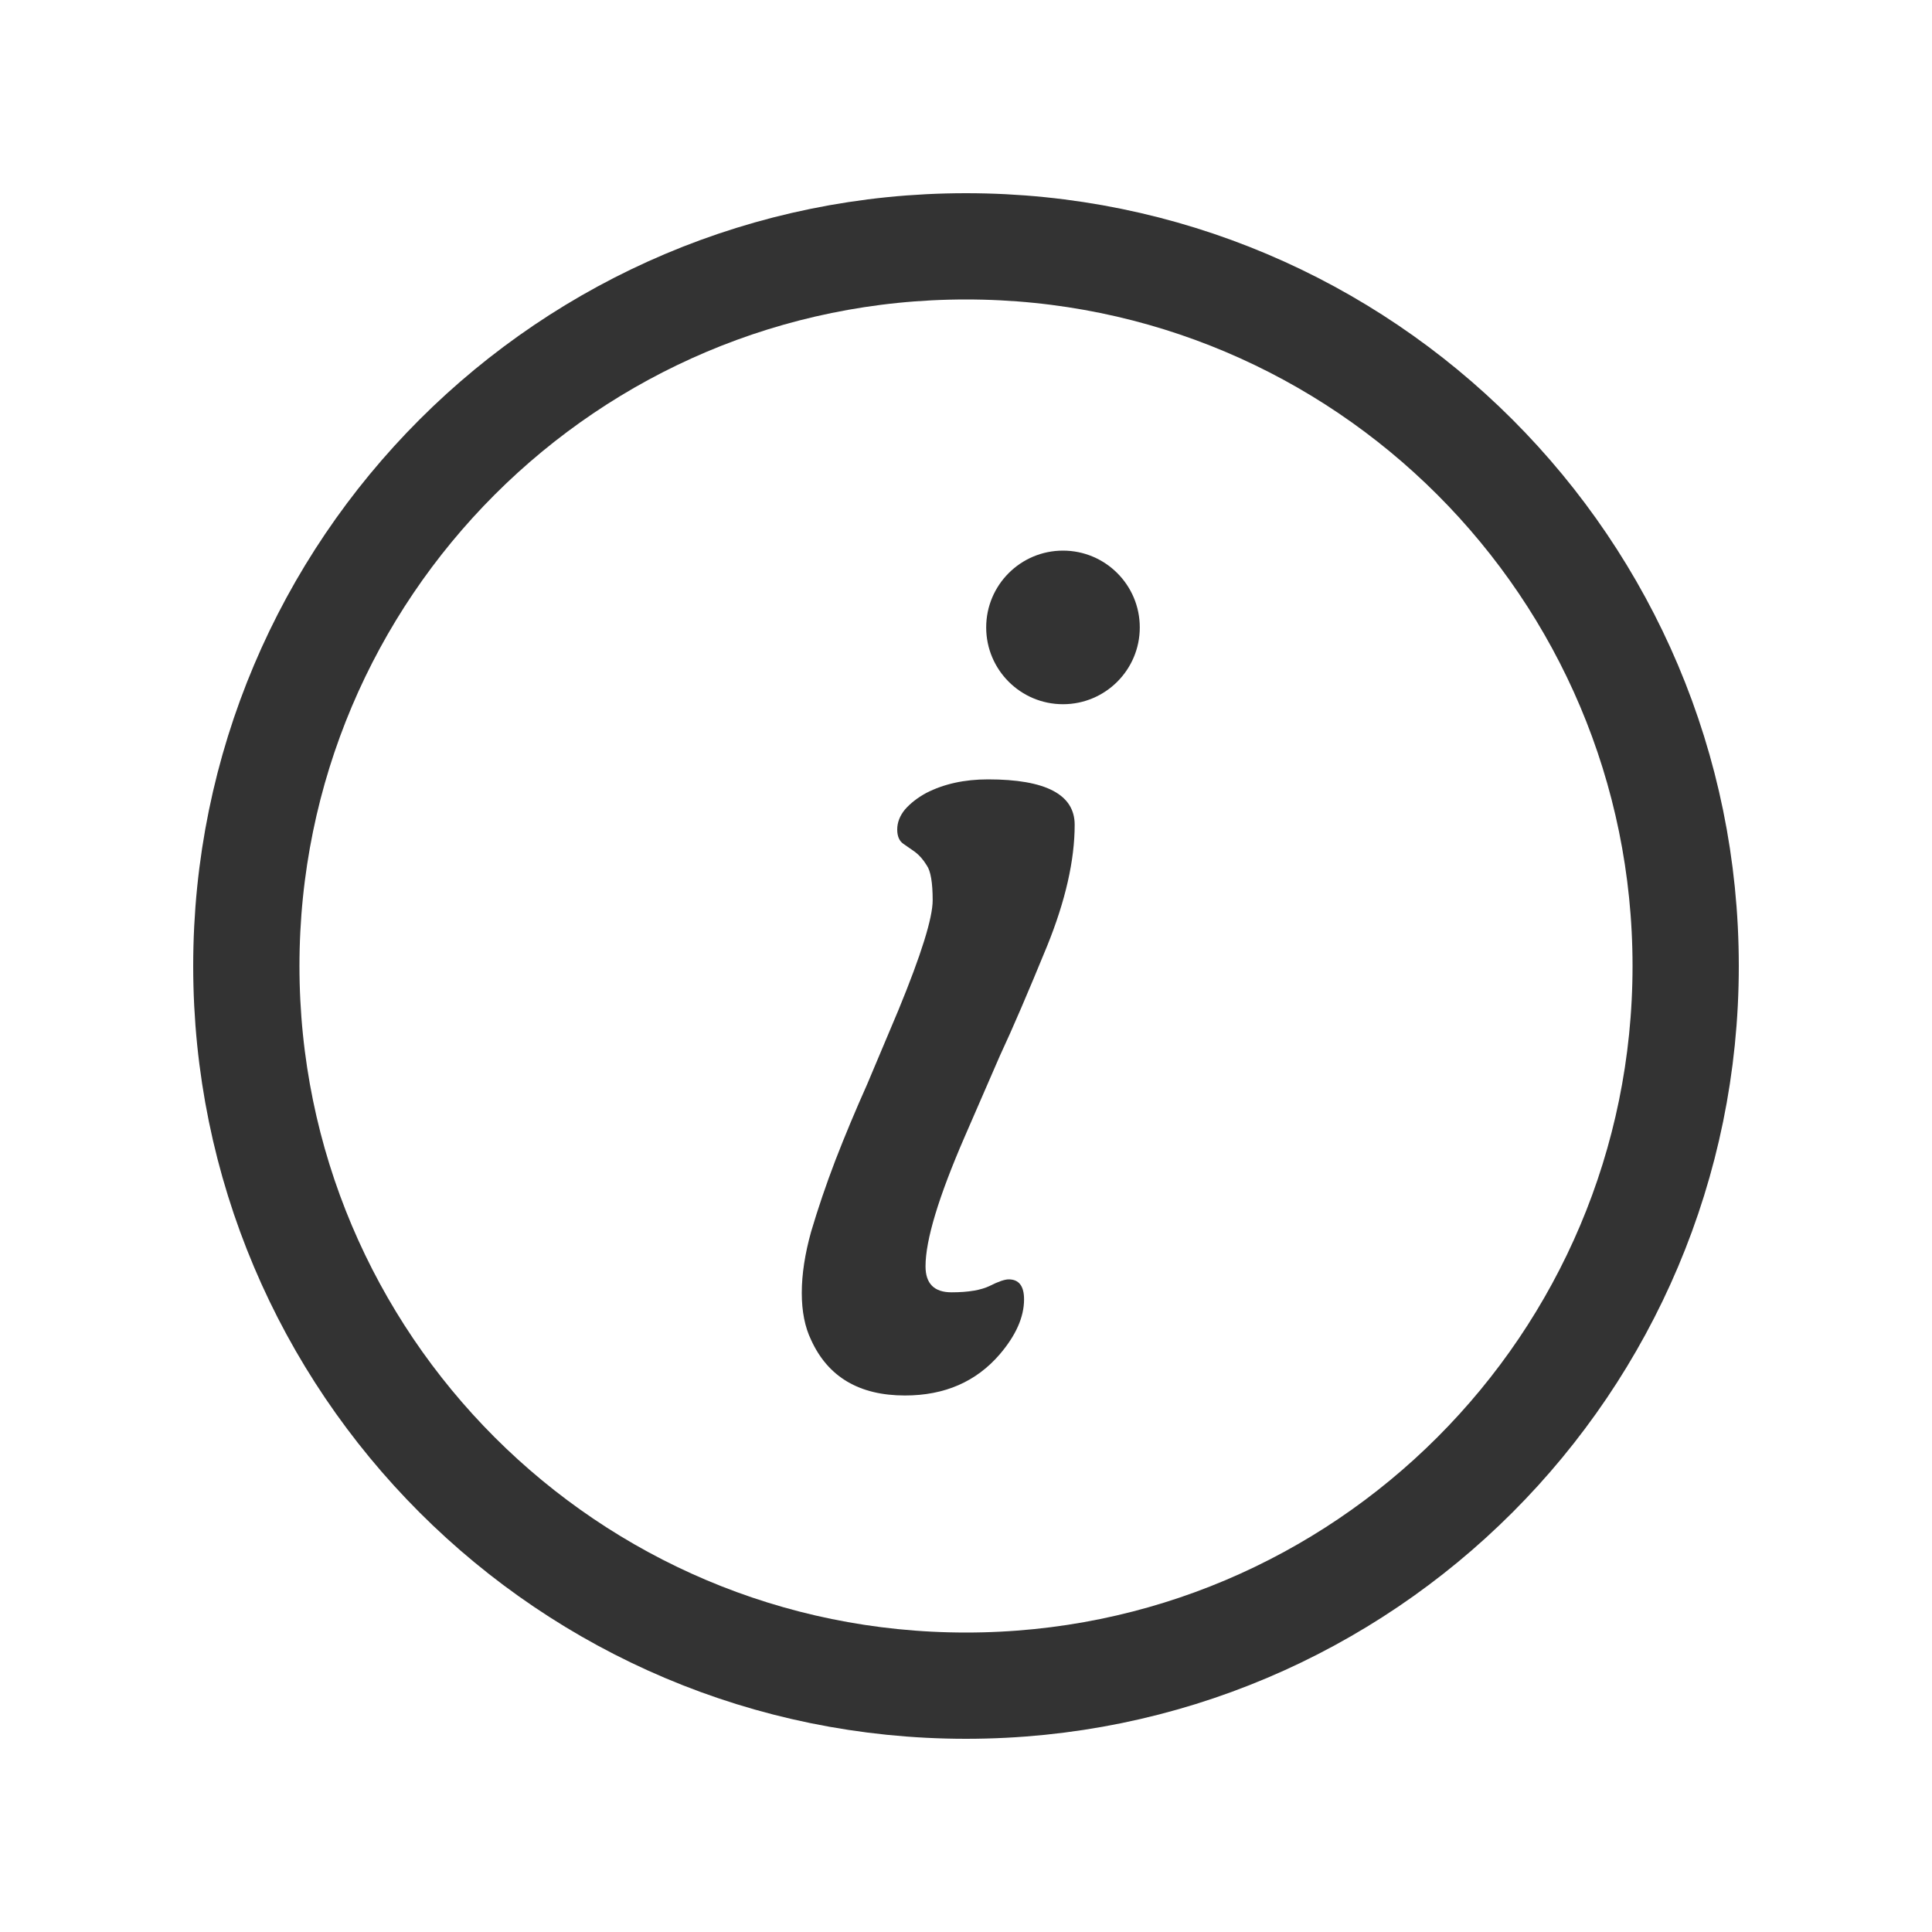
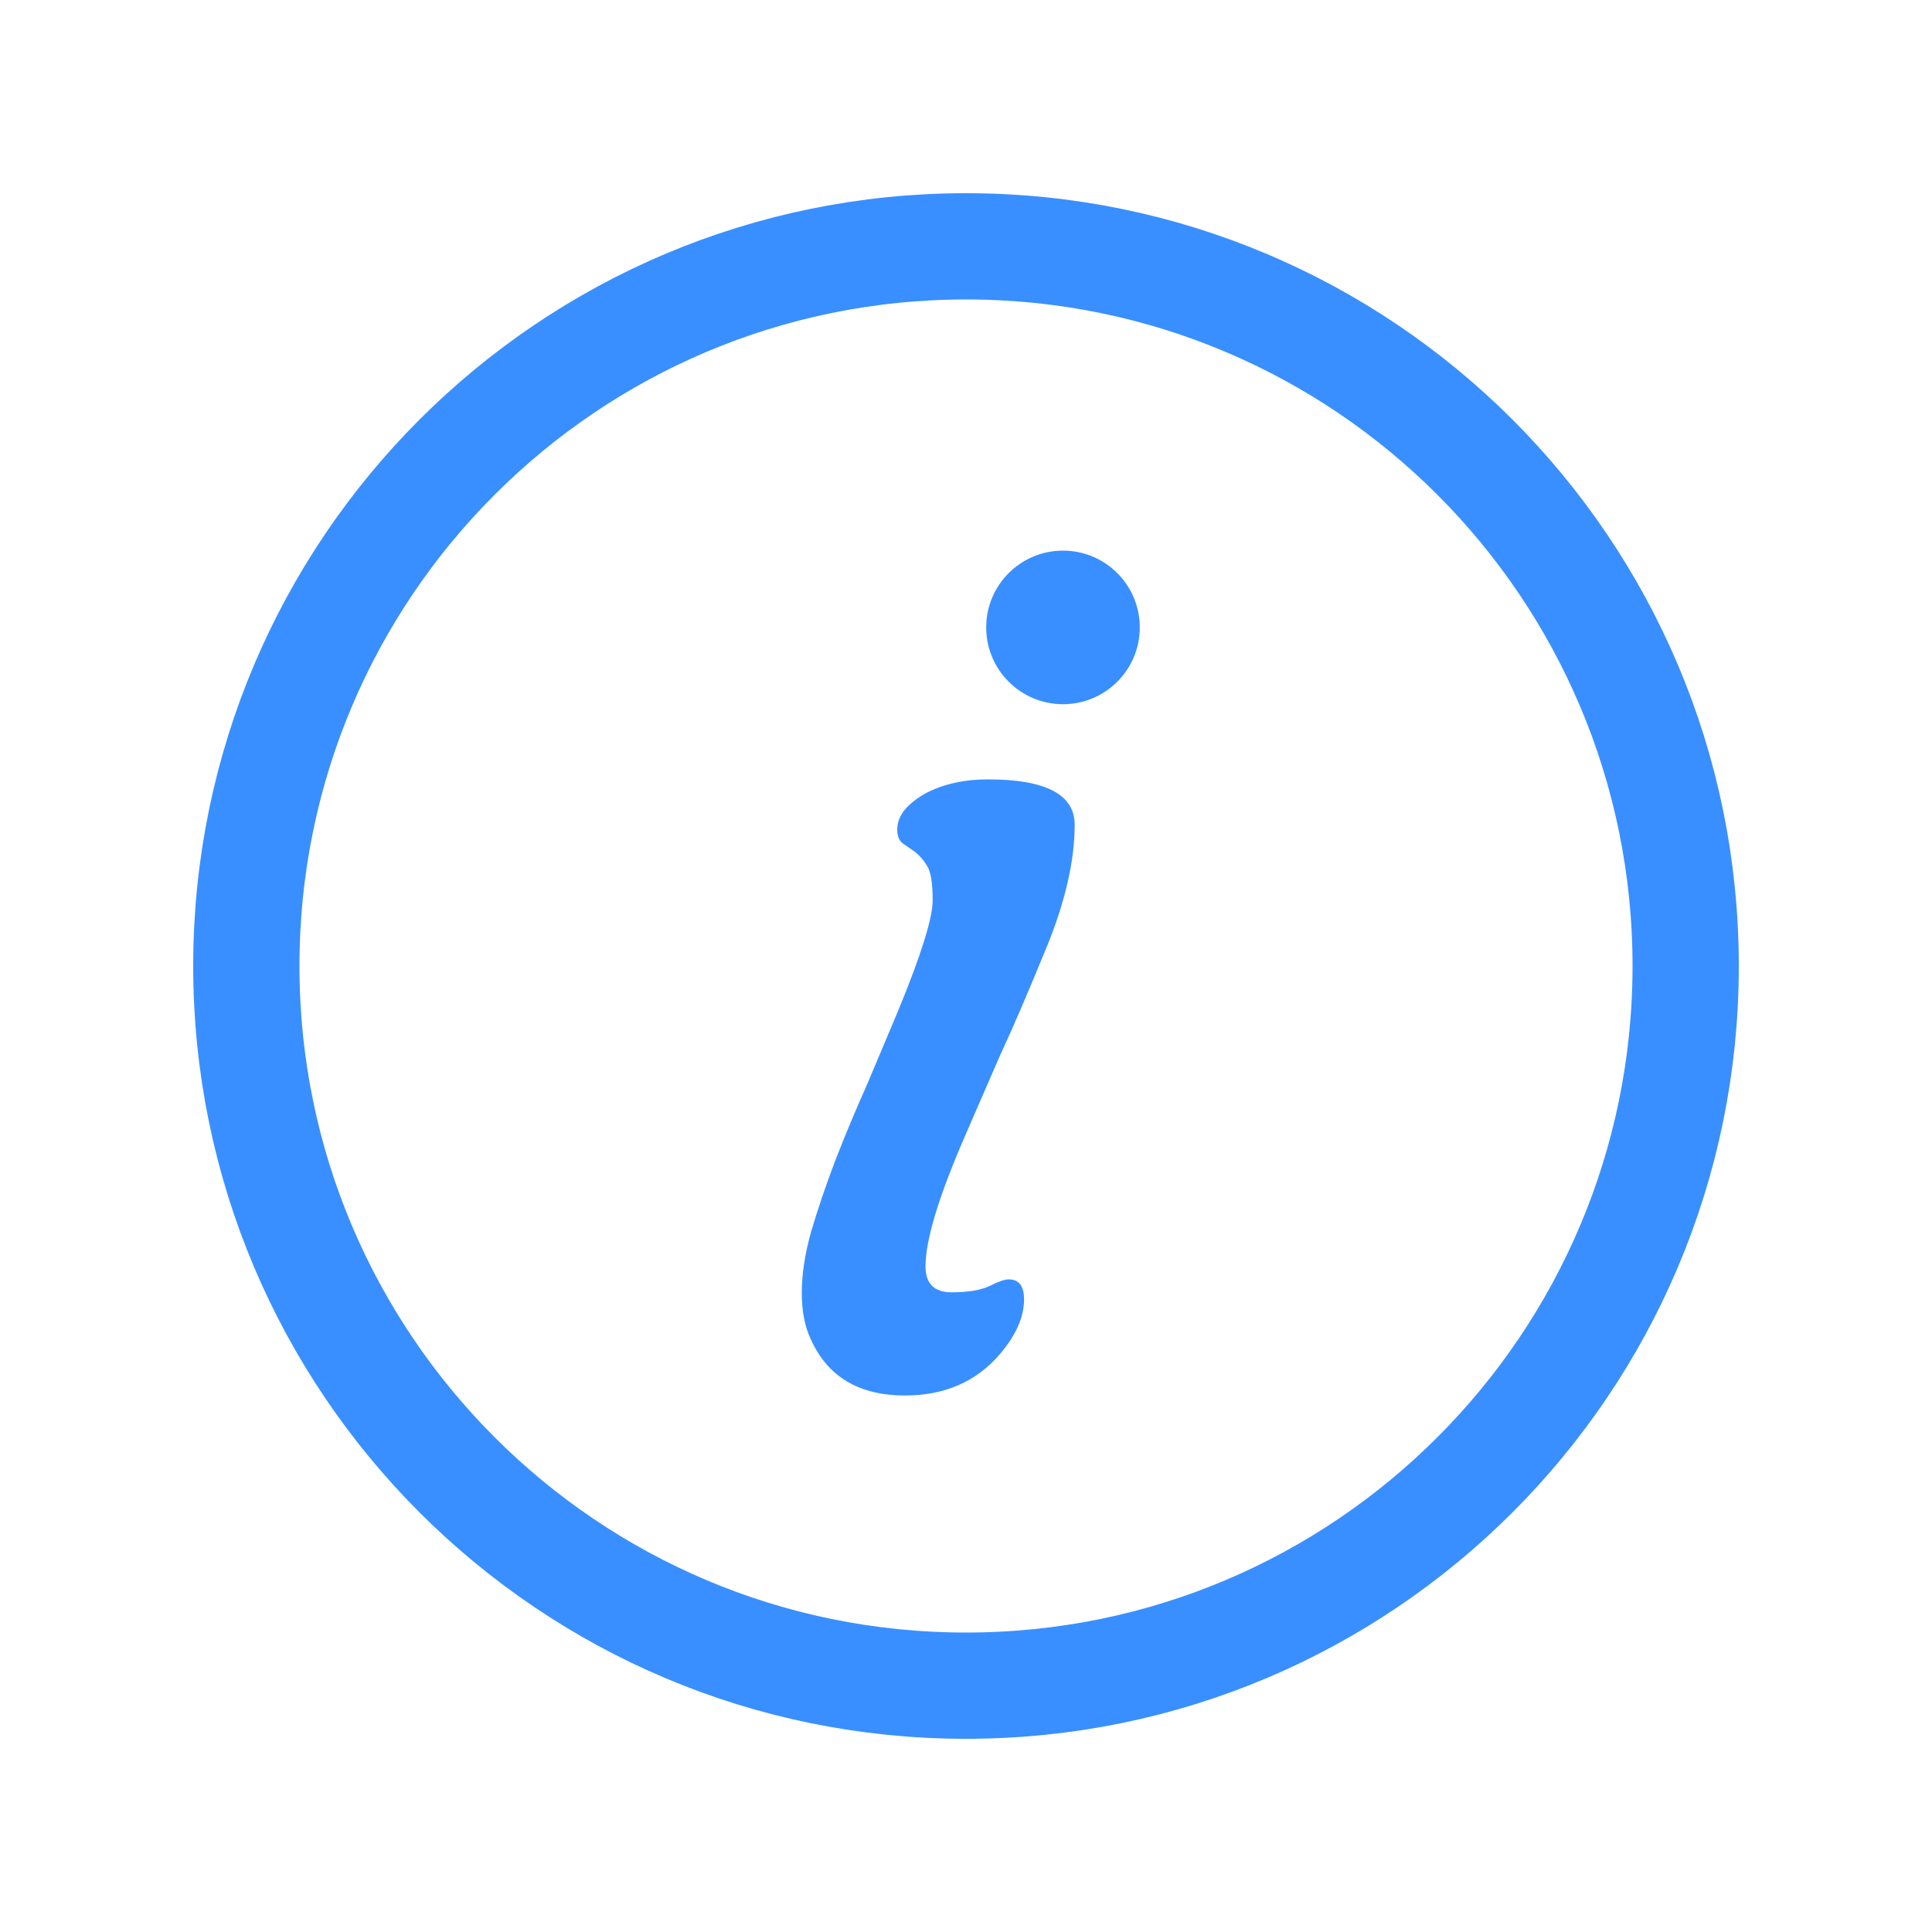
<svg xmlns="http://www.w3.org/2000/svg" width="20" height="20" viewBox="0 0 20 20" fill="none">
-   <circle cx="10" cy="10" r="7.45" stroke="#333333" stroke-width="1.1" />
-   <path d="M10.442 13.244C10.548 13.244 10.601 13.313 10.601 13.451C10.601 13.634 10.517 13.823 10.35 14.019C10.106 14.303 9.779 14.446 9.368 14.446C8.896 14.446 8.572 14.255 8.397 13.872C8.332 13.738 8.3 13.575 8.3 13.384C8.3 13.193 8.332 12.981 8.397 12.749C8.467 12.513 8.55 12.267 8.648 12.011C8.749 11.75 8.859 11.488 8.977 11.224L9.301 10.455C9.537 9.881 9.655 9.503 9.655 9.319C9.655 9.136 9.634 9.016 9.594 8.959C9.557 8.898 9.516 8.852 9.472 8.819L9.35 8.734C9.309 8.705 9.288 8.656 9.288 8.587C9.288 8.514 9.315 8.445 9.368 8.38C9.425 8.315 9.498 8.258 9.588 8.209C9.771 8.115 9.984 8.068 10.228 8.068C10.826 8.068 11.125 8.225 11.125 8.538C11.125 8.904 11.03 9.324 10.839 9.795C10.647 10.263 10.485 10.642 10.35 10.931L9.984 11.773C9.716 12.391 9.581 12.837 9.581 13.109C9.581 13.288 9.671 13.378 9.85 13.378C10.025 13.378 10.157 13.355 10.247 13.311C10.336 13.266 10.401 13.244 10.442 13.244Z" fill="#333333" />
-   <circle cx="11.004" cy="6.495" r="0.795" fill="#333333" />
+   <circle cx="10" cy="10" r="7.45" stroke="#398FFF" stroke-width="1.1" />
+   <path d="M10.442 13.244C10.548 13.244 10.601 13.313 10.601 13.451C10.601 13.634 10.517 13.823 10.35 14.019C10.106 14.303 9.779 14.446 9.368 14.446C8.896 14.446 8.572 14.255 8.397 13.872C8.332 13.738 8.3 13.575 8.3 13.384C8.3 13.193 8.332 12.981 8.397 12.749C8.467 12.513 8.55 12.267 8.648 12.011C8.749 11.75 8.859 11.488 8.977 11.224L9.301 10.455C9.537 9.881 9.655 9.503 9.655 9.319C9.655 9.136 9.634 9.016 9.594 8.959C9.557 8.898 9.516 8.852 9.472 8.819L9.35 8.734C9.309 8.705 9.288 8.656 9.288 8.587C9.288 8.514 9.315 8.445 9.368 8.38C9.425 8.315 9.498 8.258 9.588 8.209C9.771 8.115 9.984 8.068 10.228 8.068C10.826 8.068 11.125 8.225 11.125 8.538C11.125 8.904 11.03 9.324 10.839 9.795C10.647 10.263 10.485 10.642 10.35 10.931L9.984 11.773C9.716 12.391 9.581 12.837 9.581 13.109C9.581 13.288 9.671 13.378 9.85 13.378C10.025 13.378 10.157 13.355 10.247 13.311C10.336 13.266 10.401 13.244 10.442 13.244Z" fill="#398FFF" />
+   <circle cx="11.004" cy="6.495" r="0.795" fill="#398FFF" />
</svg>
